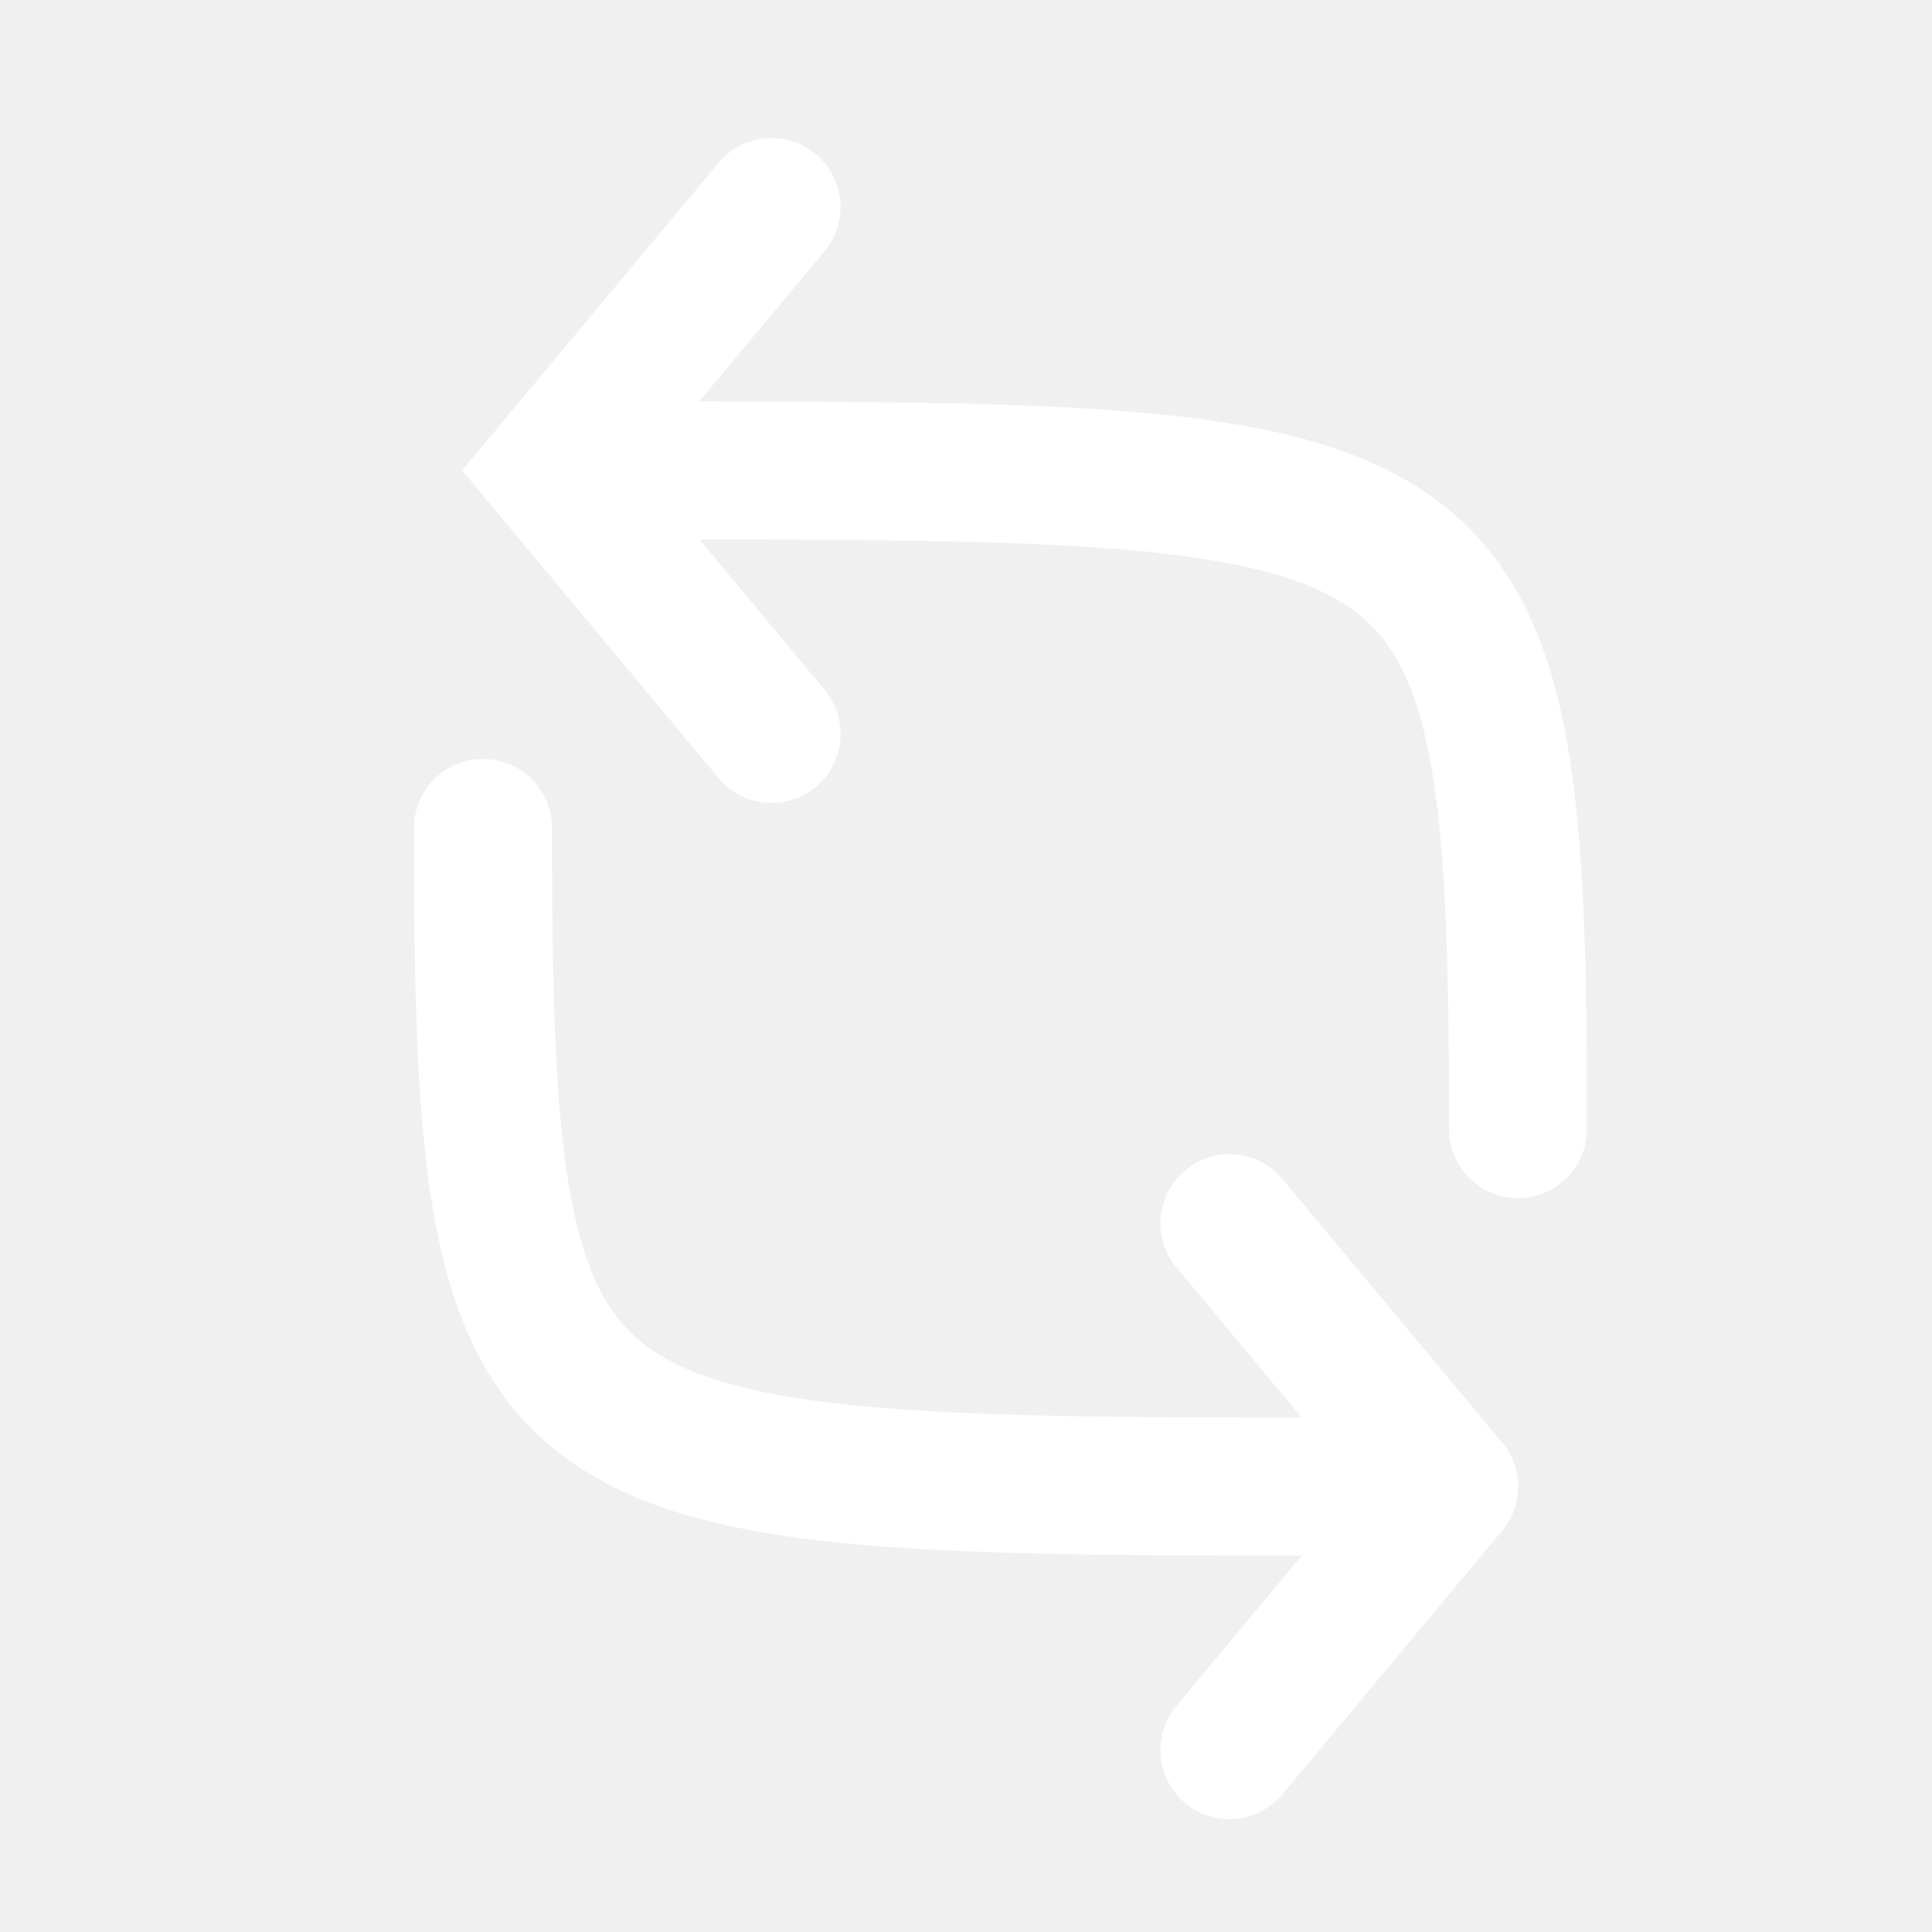
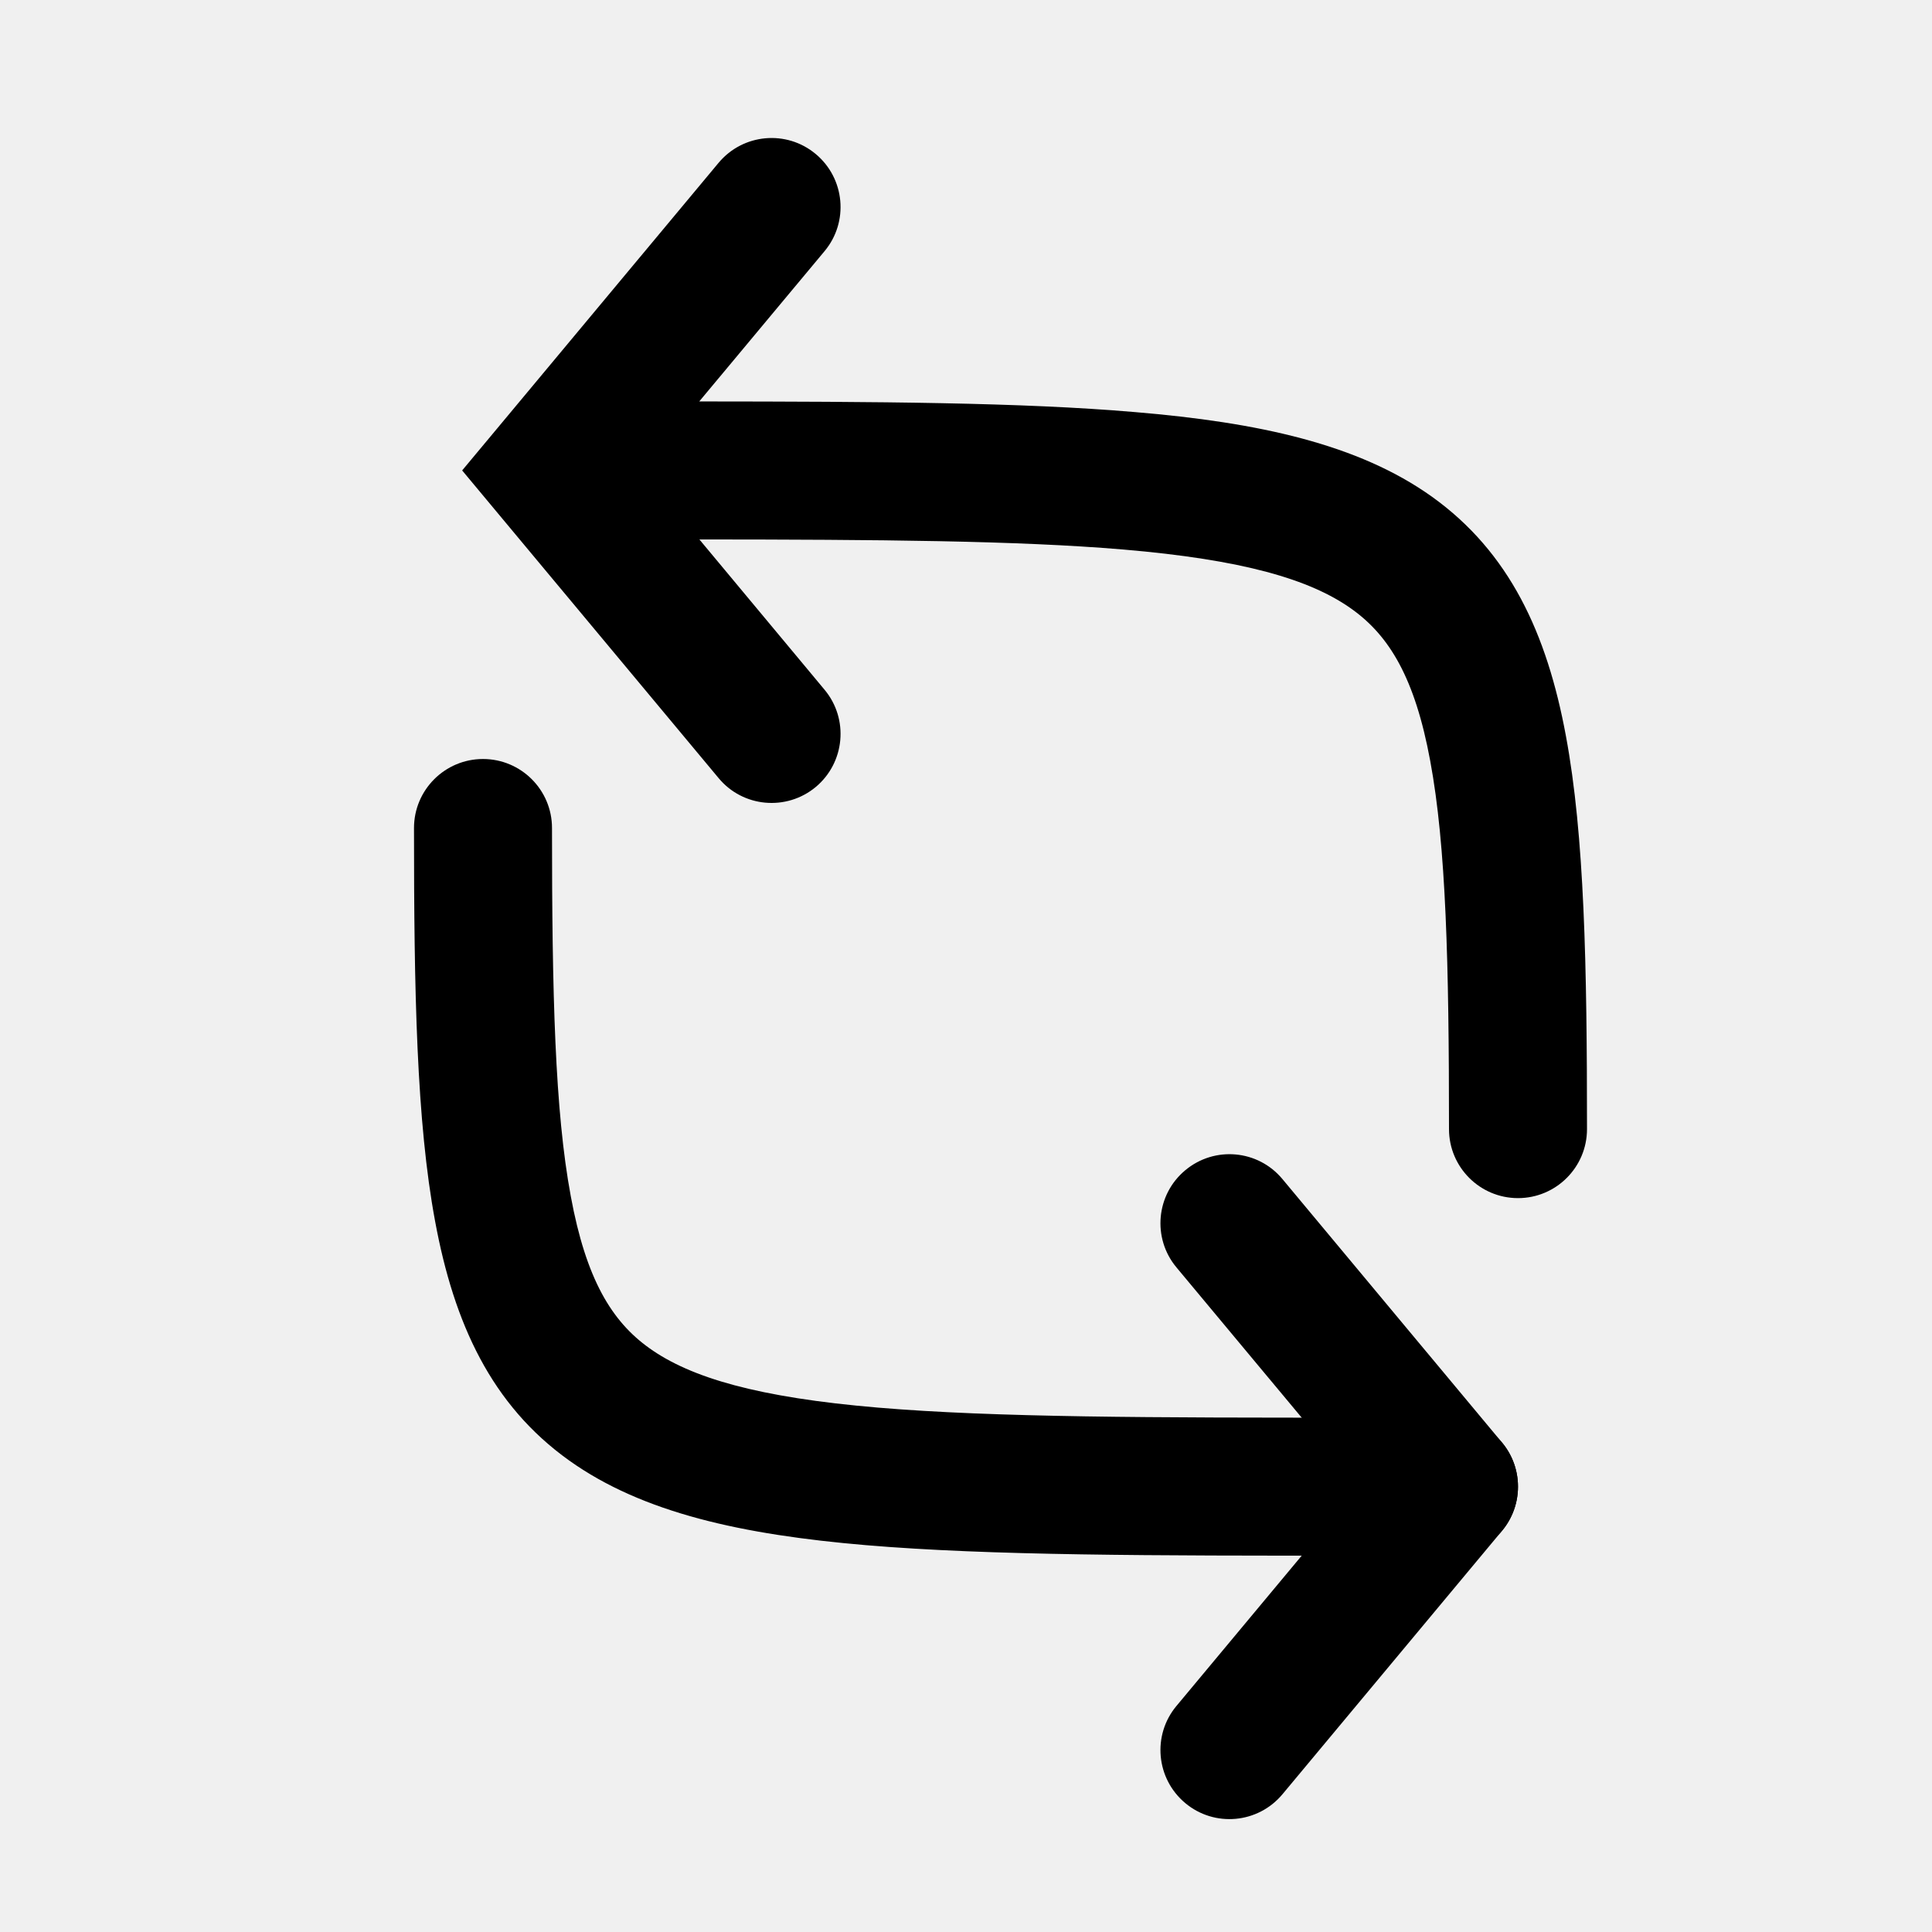
<svg xmlns="http://www.w3.org/2000/svg" width="22" height="22" viewBox="0 0 14 14" fill="none">
-   <path fill-rule="evenodd" clip-rule="evenodd" d="M5.911 1.116C6.123 1.293 6.152 1.608 5.975 1.82L5.067 2.909C6.366 2.91 7.406 2.916 8.223 2.986C9.12 3.061 9.842 3.218 10.376 3.599C10.938 4.001 11.21 4.591 11.347 5.332C11.482 6.056 11.5 6.997 11.5 8.182C11.5 8.458 11.276 8.682 11 8.682C10.724 8.682 10.5 8.458 10.5 8.182C10.5 6.98 10.479 6.132 10.364 5.514C10.253 4.912 10.067 4.607 9.795 4.413C9.493 4.197 9.002 4.055 8.139 3.982C7.368 3.917 6.373 3.91 5.068 3.909L5.975 4.998C6.152 5.21 6.123 5.526 5.911 5.703C5.699 5.879 5.383 5.851 5.207 5.638L3.349 3.409L5.207 1.18C5.384 0.968 5.699 0.939 5.911 1.116Z" fill="white" />
-   <path fill-rule="evenodd" clip-rule="evenodd" d="M3.153 8.85C3.018 8.126 3 7.185 3 6C3 5.724 3.224 5.5 3.5 5.5C3.776 5.5 4 5.724 4 6C4 7.202 4.021 8.05 4.136 8.668C4.247 9.27 4.433 9.575 4.705 9.769C5.007 9.985 5.497 10.127 6.361 10.2C7.215 10.272 8.343 10.273 9.864 10.273C10.14 10.273 10.364 10.497 10.364 10.773C10.364 11.049 10.14 11.273 9.864 11.273L9.84 11.273C8.349 11.273 7.178 11.273 6.277 11.197C5.38 11.121 4.658 10.964 4.124 10.583C3.561 10.181 3.29 9.591 3.153 8.85Z" fill="white" />
-   <path fill-rule="evenodd" clip-rule="evenodd" d="M8.589 13.066C8.377 12.889 8.348 12.574 8.525 12.362L10.116 10.453C10.293 10.241 10.608 10.212 10.82 10.389C11.032 10.565 11.061 10.881 10.884 11.093L9.293 13.002C9.116 13.214 8.801 13.243 8.589 13.066Z" fill="white" />
-   <path fill-rule="evenodd" clip-rule="evenodd" d="M10.82 11.157C11.032 10.98 11.061 10.665 10.884 10.453L9.293 8.544C9.116 8.331 8.801 8.303 8.589 8.48C8.377 8.656 8.348 8.972 8.525 9.184L10.116 11.093C10.293 11.305 10.608 11.334 10.82 11.157Z" fill="white" />
+   <path fill-rule="evenodd" clip-rule="evenodd" d="M5.911 1.116C6.123 1.293 6.152 1.608 5.975 1.82L5.067 2.909C6.366 2.91 7.406 2.916 8.223 2.986C9.12 3.061 9.842 3.218 10.376 3.599C10.938 4.001 11.21 4.591 11.347 5.332C11.482 6.056 11.5 6.997 11.5 8.182C11.5 8.458 11.276 8.682 11 8.682C10.724 8.682 10.5 8.458 10.5 8.182C10.5 6.98 10.479 6.132 10.364 5.514C10.253 4.912 10.067 4.607 9.795 4.413C9.493 4.197 9.002 4.055 8.139 3.982C7.368 3.917 6.373 3.91 5.068 3.909L5.975 4.998C6.152 5.21 6.123 5.526 5.911 5.703C5.699 5.879 5.383 5.851 5.207 5.638L3.349 3.409L5.207 1.18C5.384 0.968 5.699 0.939 5.911 1.116Z" fill="black" />
+   <path fill-rule="evenodd" clip-rule="evenodd" d="M3.153 8.85C3.018 8.126 3 7.185 3 6C3 5.724 3.224 5.5 3.5 5.5C3.776 5.5 4 5.724 4 6C4 7.202 4.021 8.05 4.136 8.668C4.247 9.27 4.433 9.575 4.705 9.769C5.007 9.985 5.497 10.127 6.361 10.2C7.215 10.272 8.343 10.273 9.864 10.273C10.14 10.273 10.364 10.497 10.364 10.773C10.364 11.049 10.14 11.273 9.864 11.273L9.84 11.273C8.349 11.273 7.178 11.273 6.277 11.197C5.38 11.121 4.658 10.964 4.124 10.583C3.561 10.181 3.29 9.591 3.153 8.85Z" fill="black" />
+   <path fill-rule="evenodd" clip-rule="evenodd" d="M8.589 13.066C8.377 12.889 8.348 12.574 8.525 12.362L10.116 10.453C10.293 10.241 10.608 10.212 10.82 10.389C11.032 10.565 11.061 10.881 10.884 11.093L9.293 13.002C9.116 13.214 8.801 13.243 8.589 13.066Z" fill="black" />
+   <path fill-rule="evenodd" clip-rule="evenodd" d="M10.82 11.157C11.032 10.98 11.061 10.665 10.884 10.453L9.293 8.544C9.116 8.331 8.801 8.303 8.589 8.48C8.377 8.656 8.348 8.972 8.525 9.184L10.116 11.093C10.293 11.305 10.608 11.334 10.82 11.157Z" fill="black" />
</svg>
